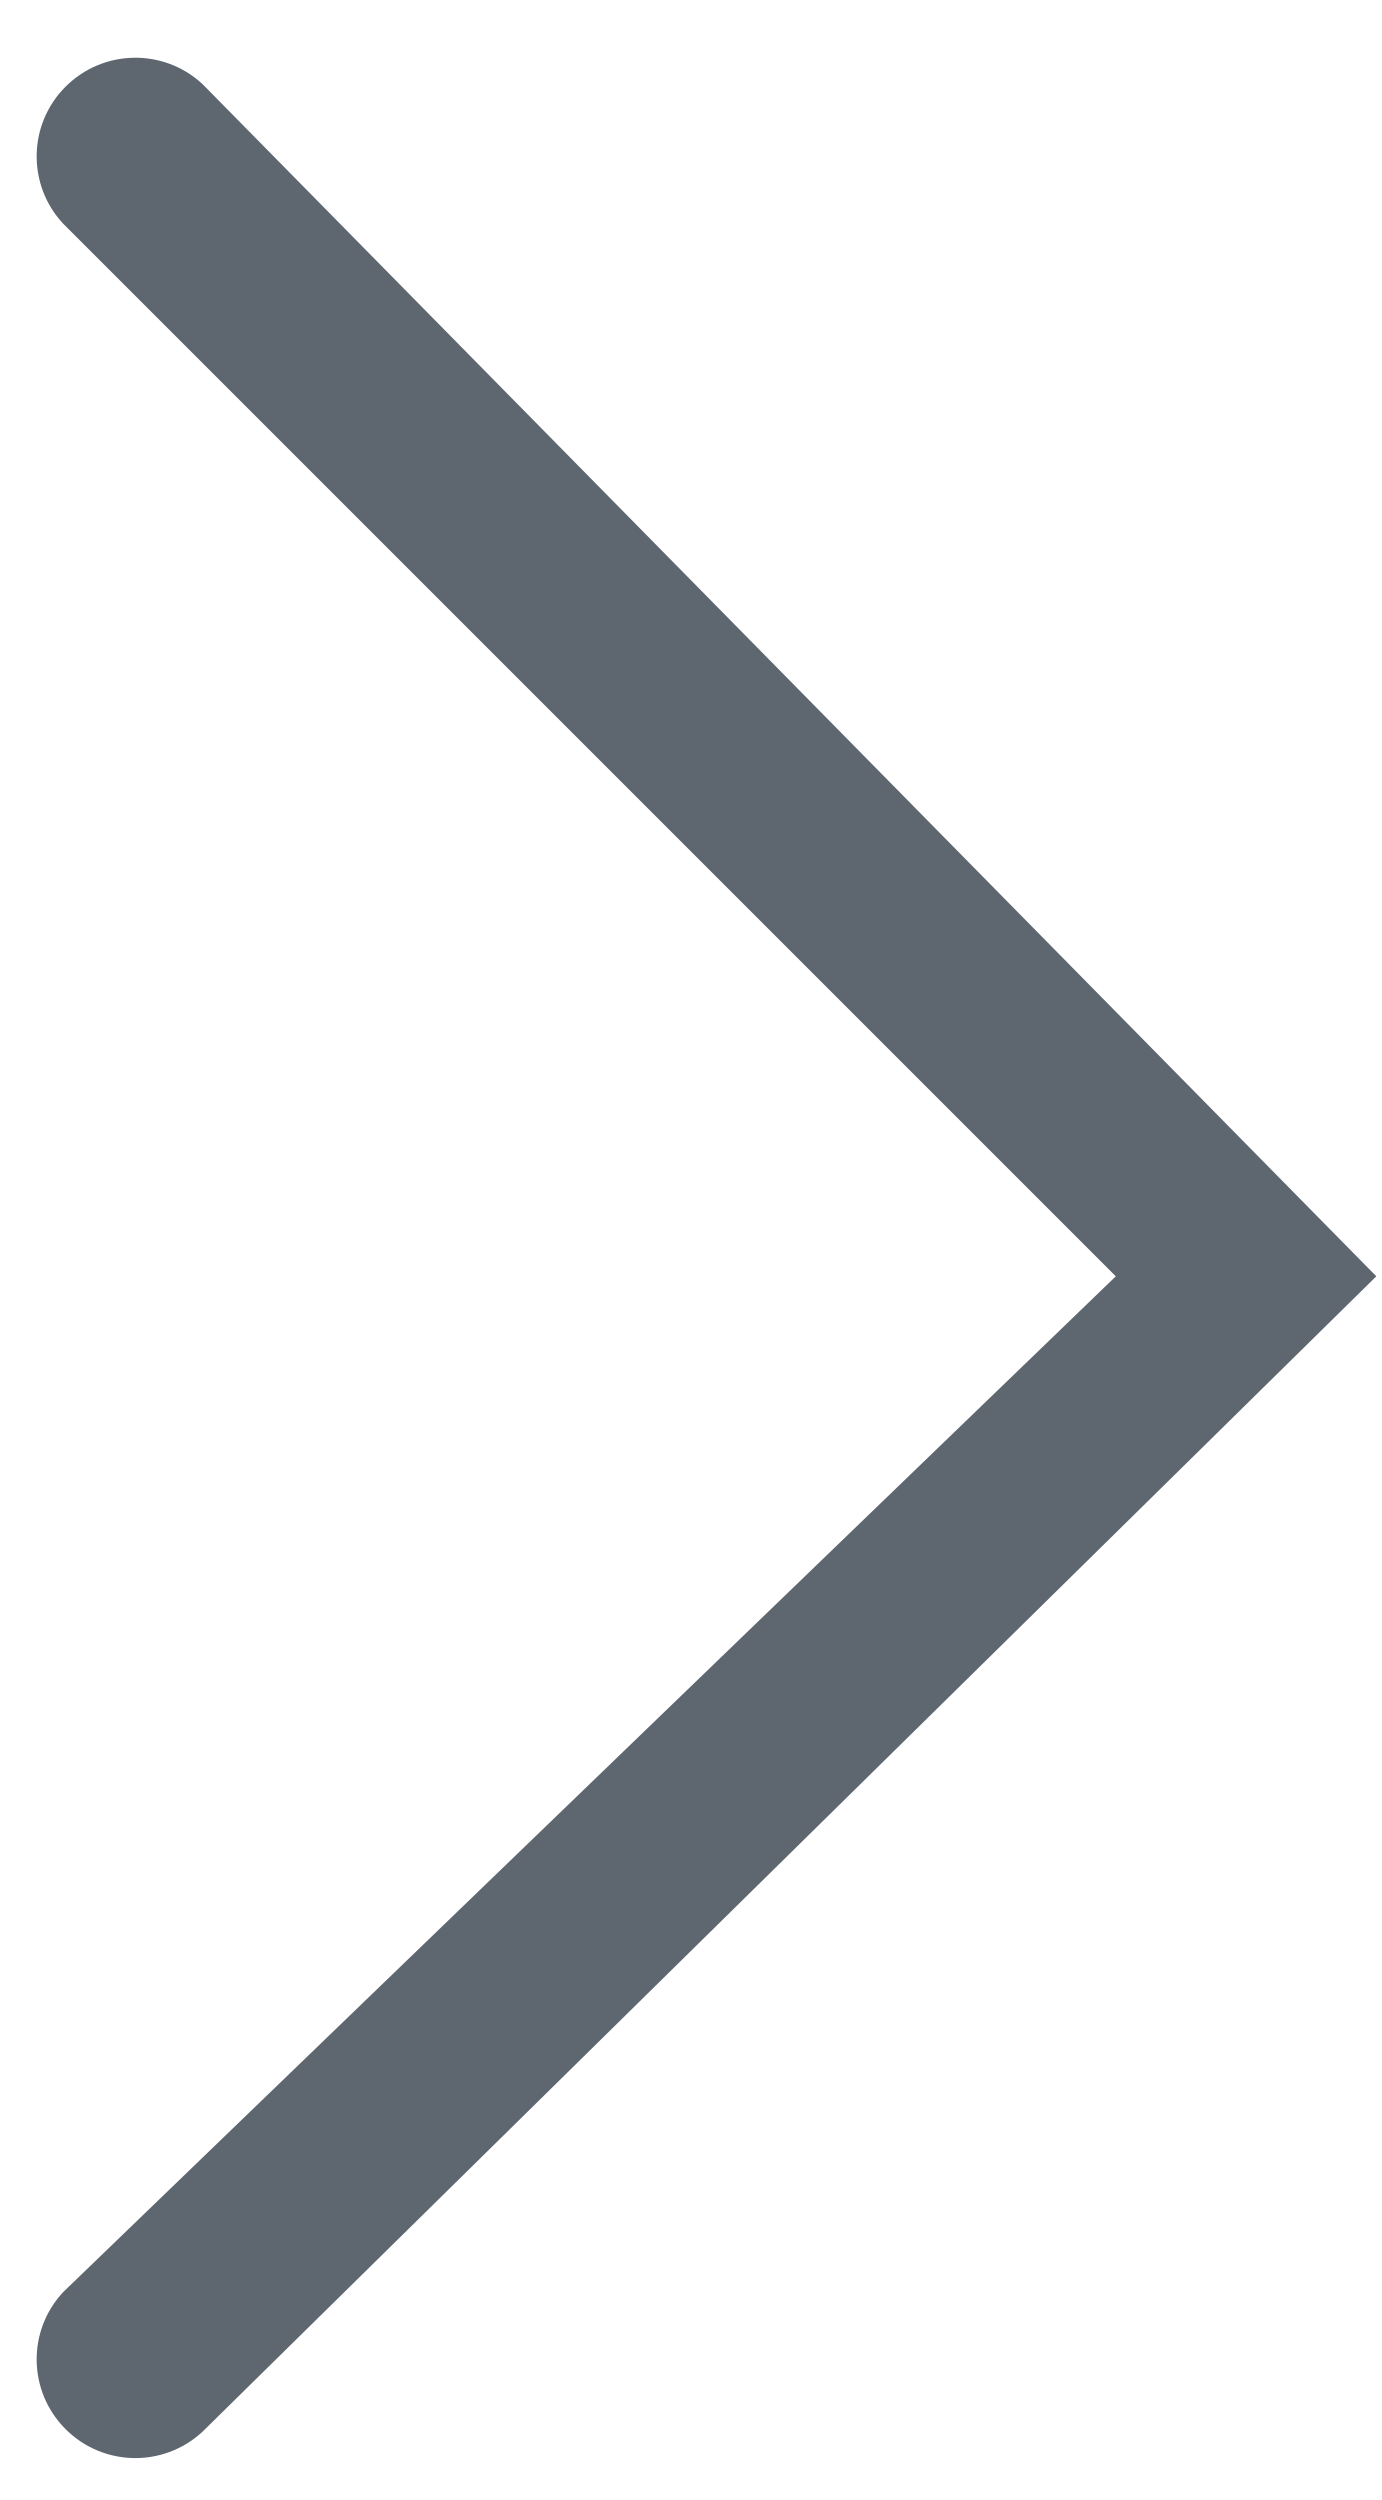
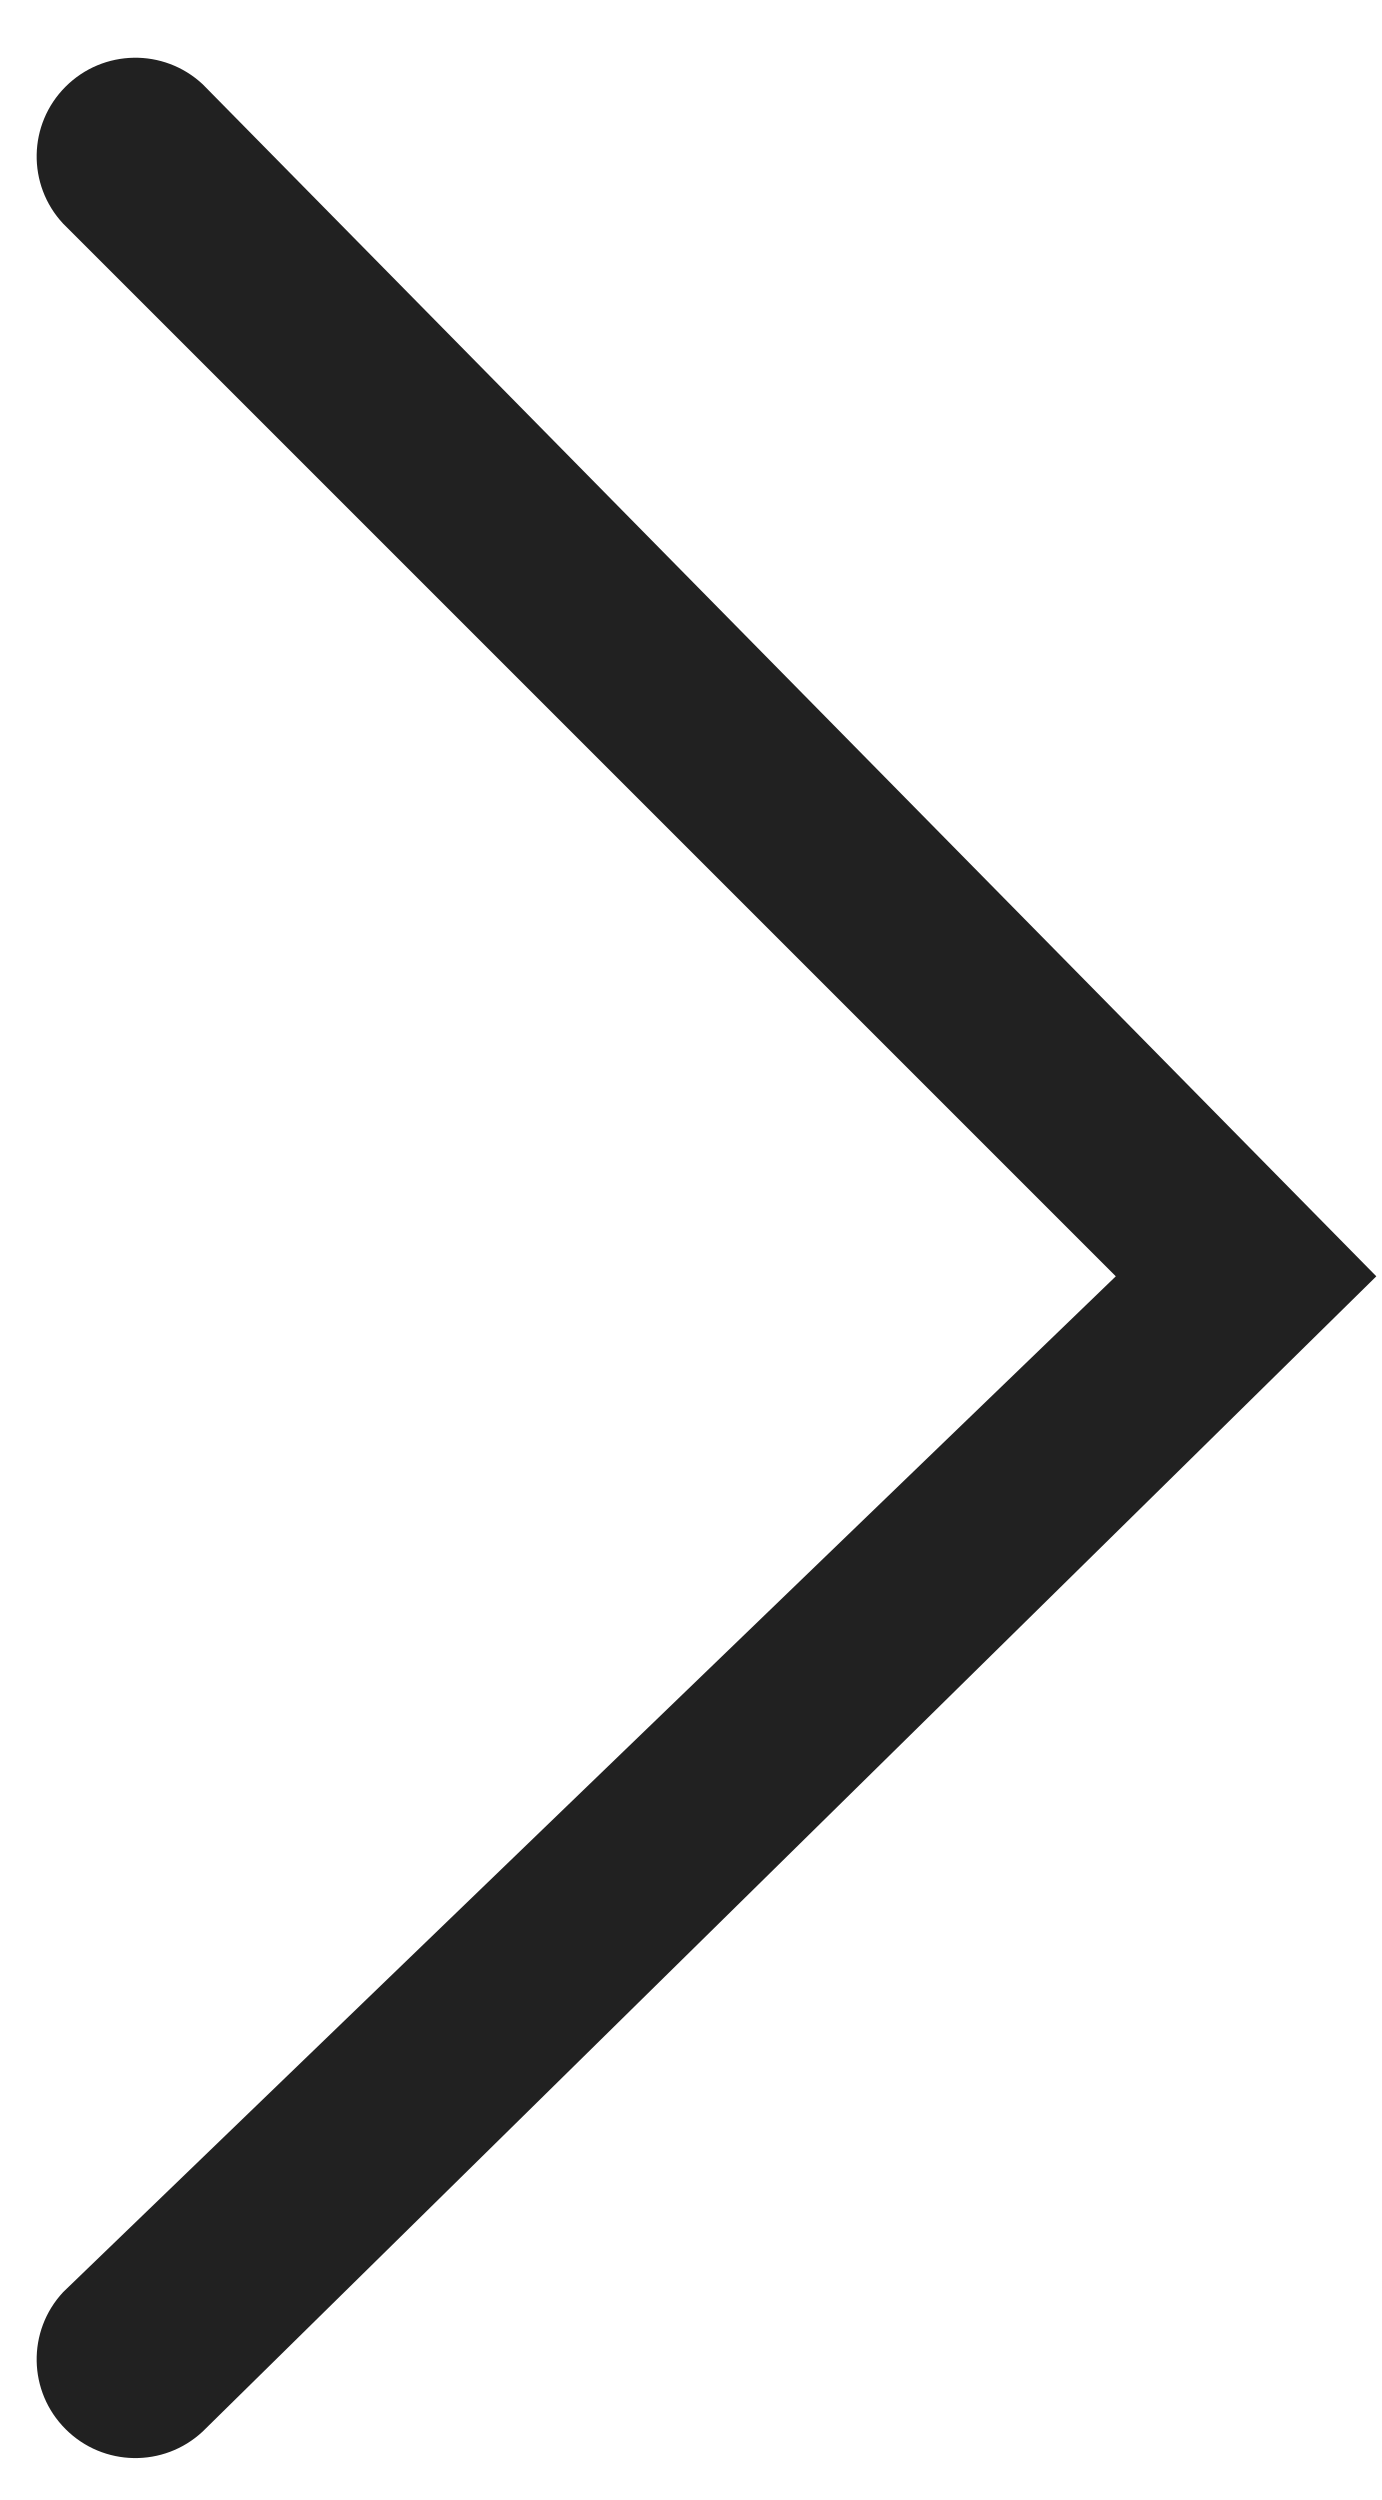
<svg xmlns="http://www.w3.org/2000/svg" width="21" height="38" viewBox="0 0 21 38" fill="none">
-   <path fill-rule="evenodd" clip-rule="evenodd" d="M3.08 1.28C2.489 0.729 1.568 0.746 0.997 1.317C0.425 1.888 0.409 2.809 0.96 3.4L16.96 19.4L0.96 34.84C0.409 35.431 0.425 36.352 0.997 36.923C1.568 37.495 2.489 37.511 3.08 36.96L20.92 19.4L3.08 1.28Z" fill="#5E676F" />
+   <path fill-rule="evenodd" clip-rule="evenodd" d="M3.08 1.28C2.489 0.729 1.568 0.746 0.997 1.317C0.425 1.888 0.409 2.809 0.96 3.4L16.96 19.4L0.96 34.84C0.409 35.431 0.425 36.352 0.997 36.923C1.568 37.495 2.489 37.511 3.08 36.96L20.92 19.4L3.08 1.28Z" fill="#212121" />
</svg>
